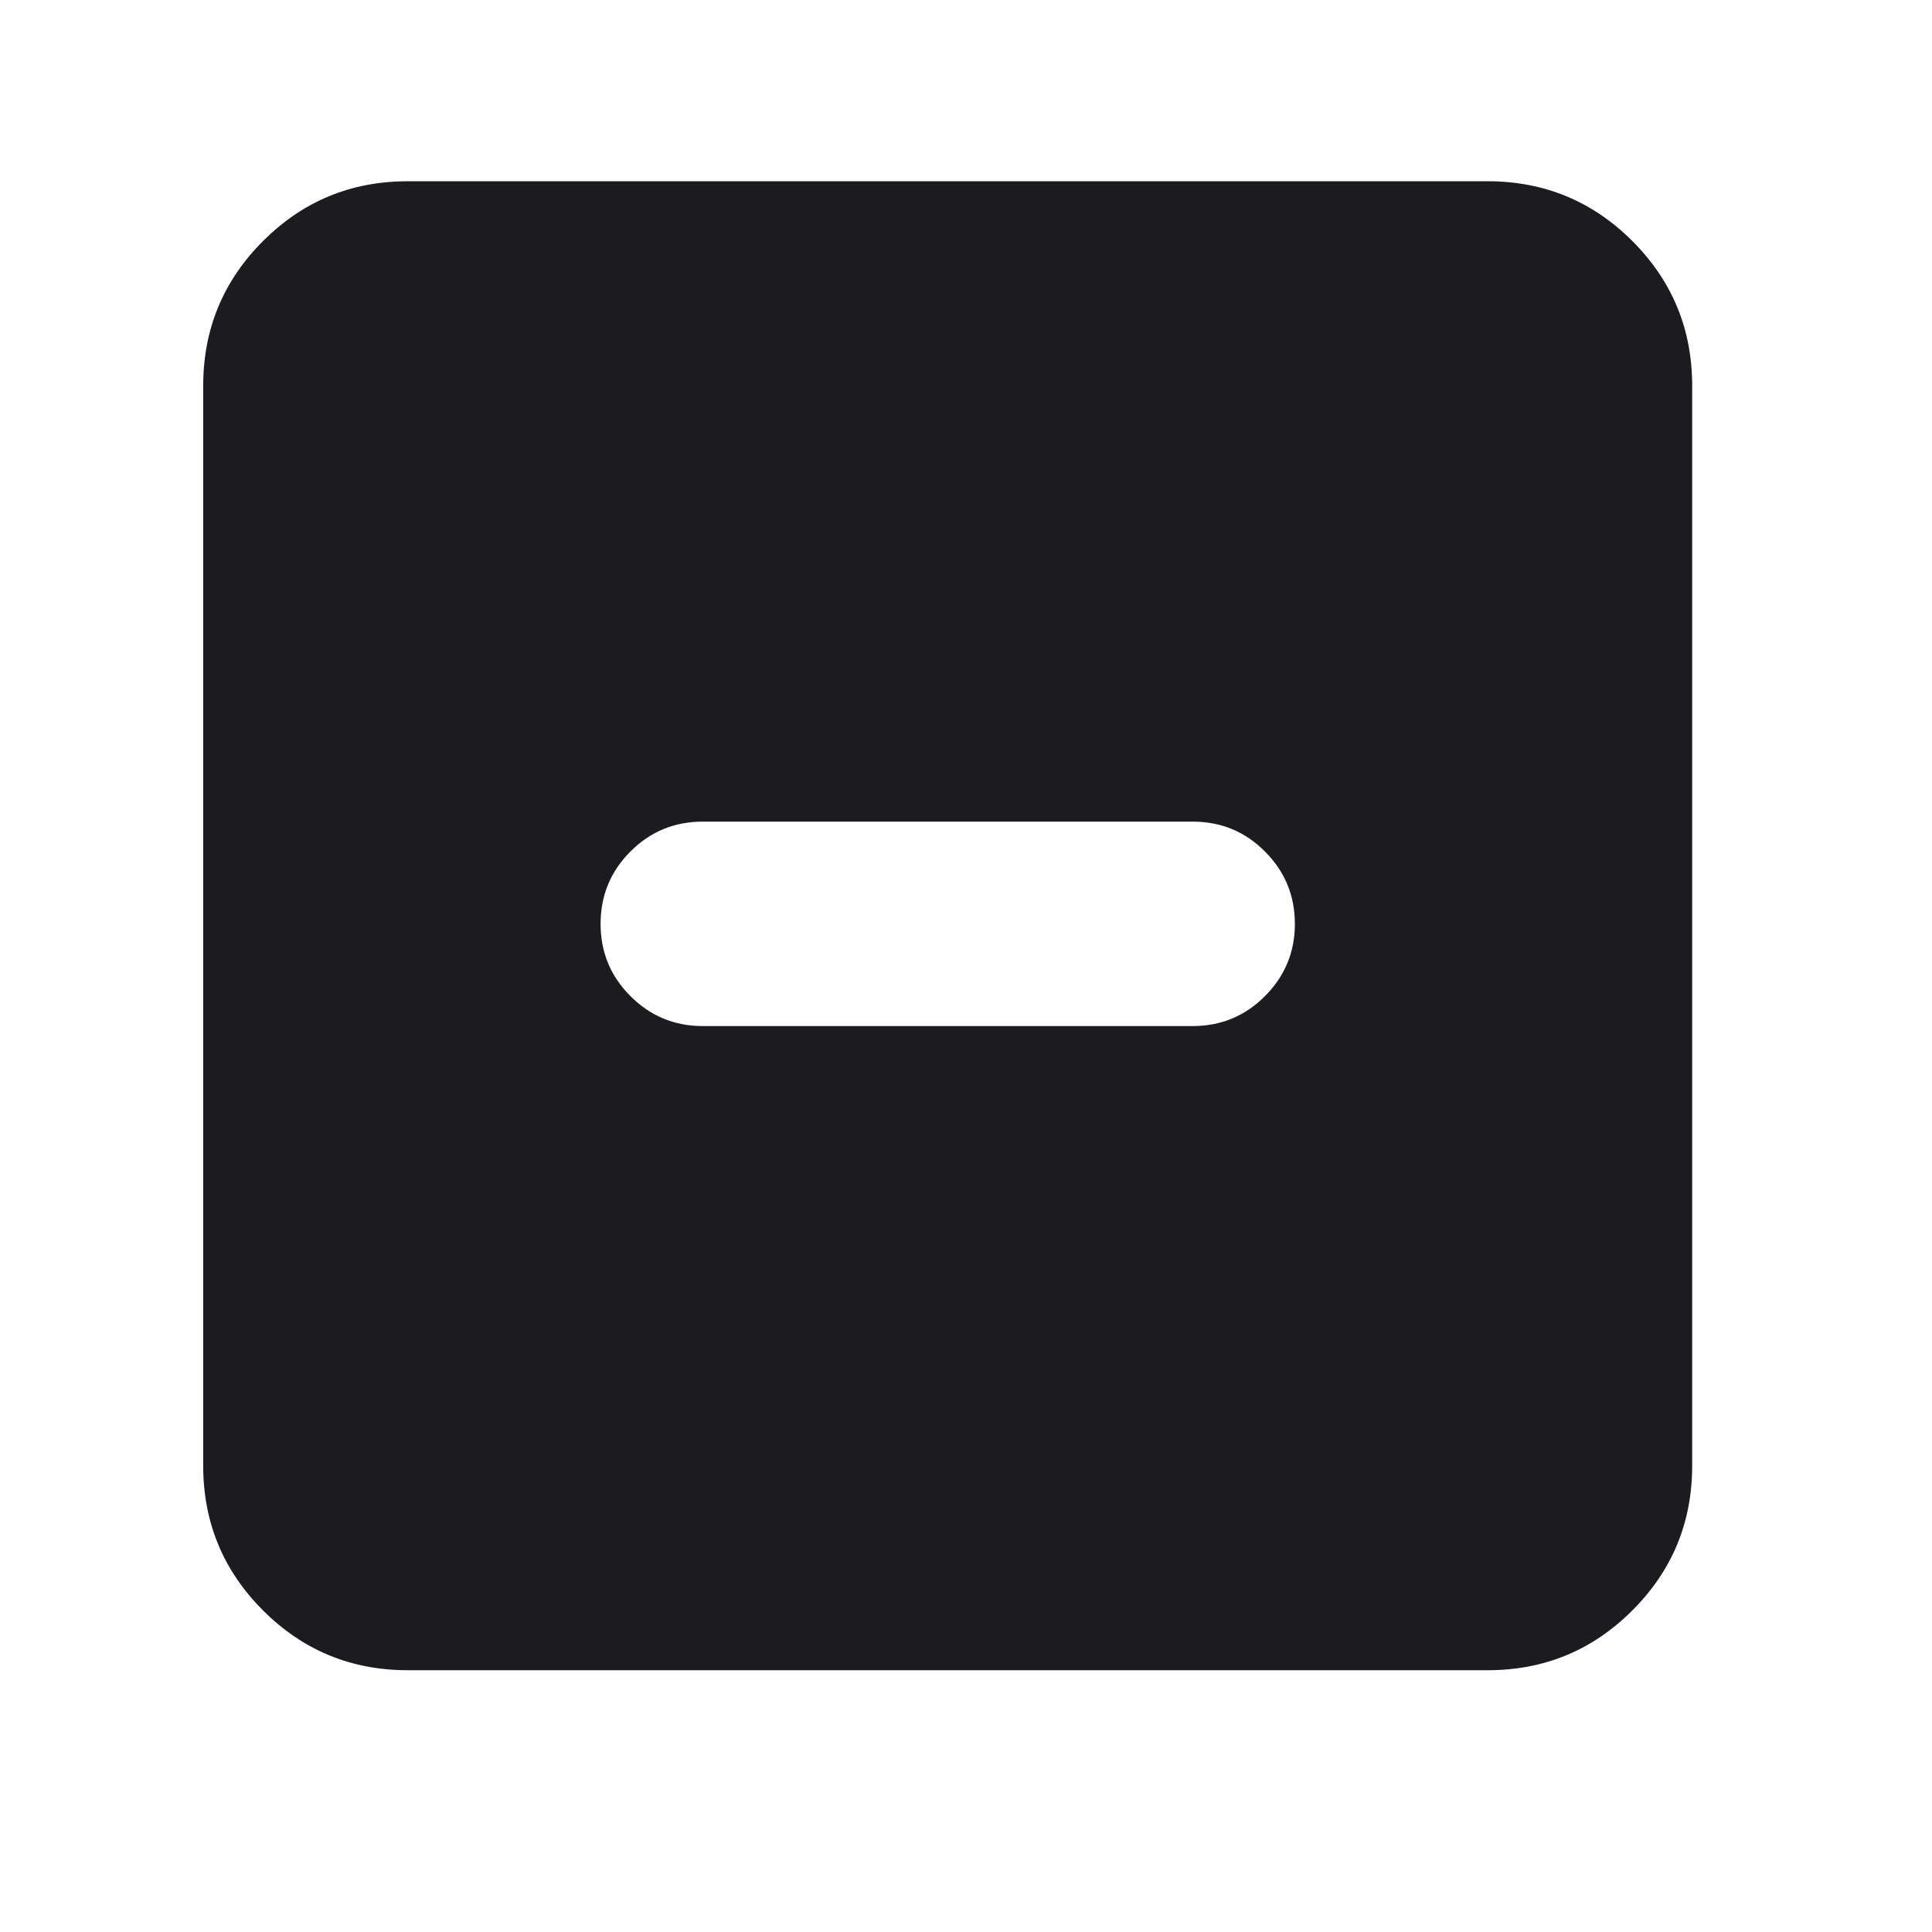
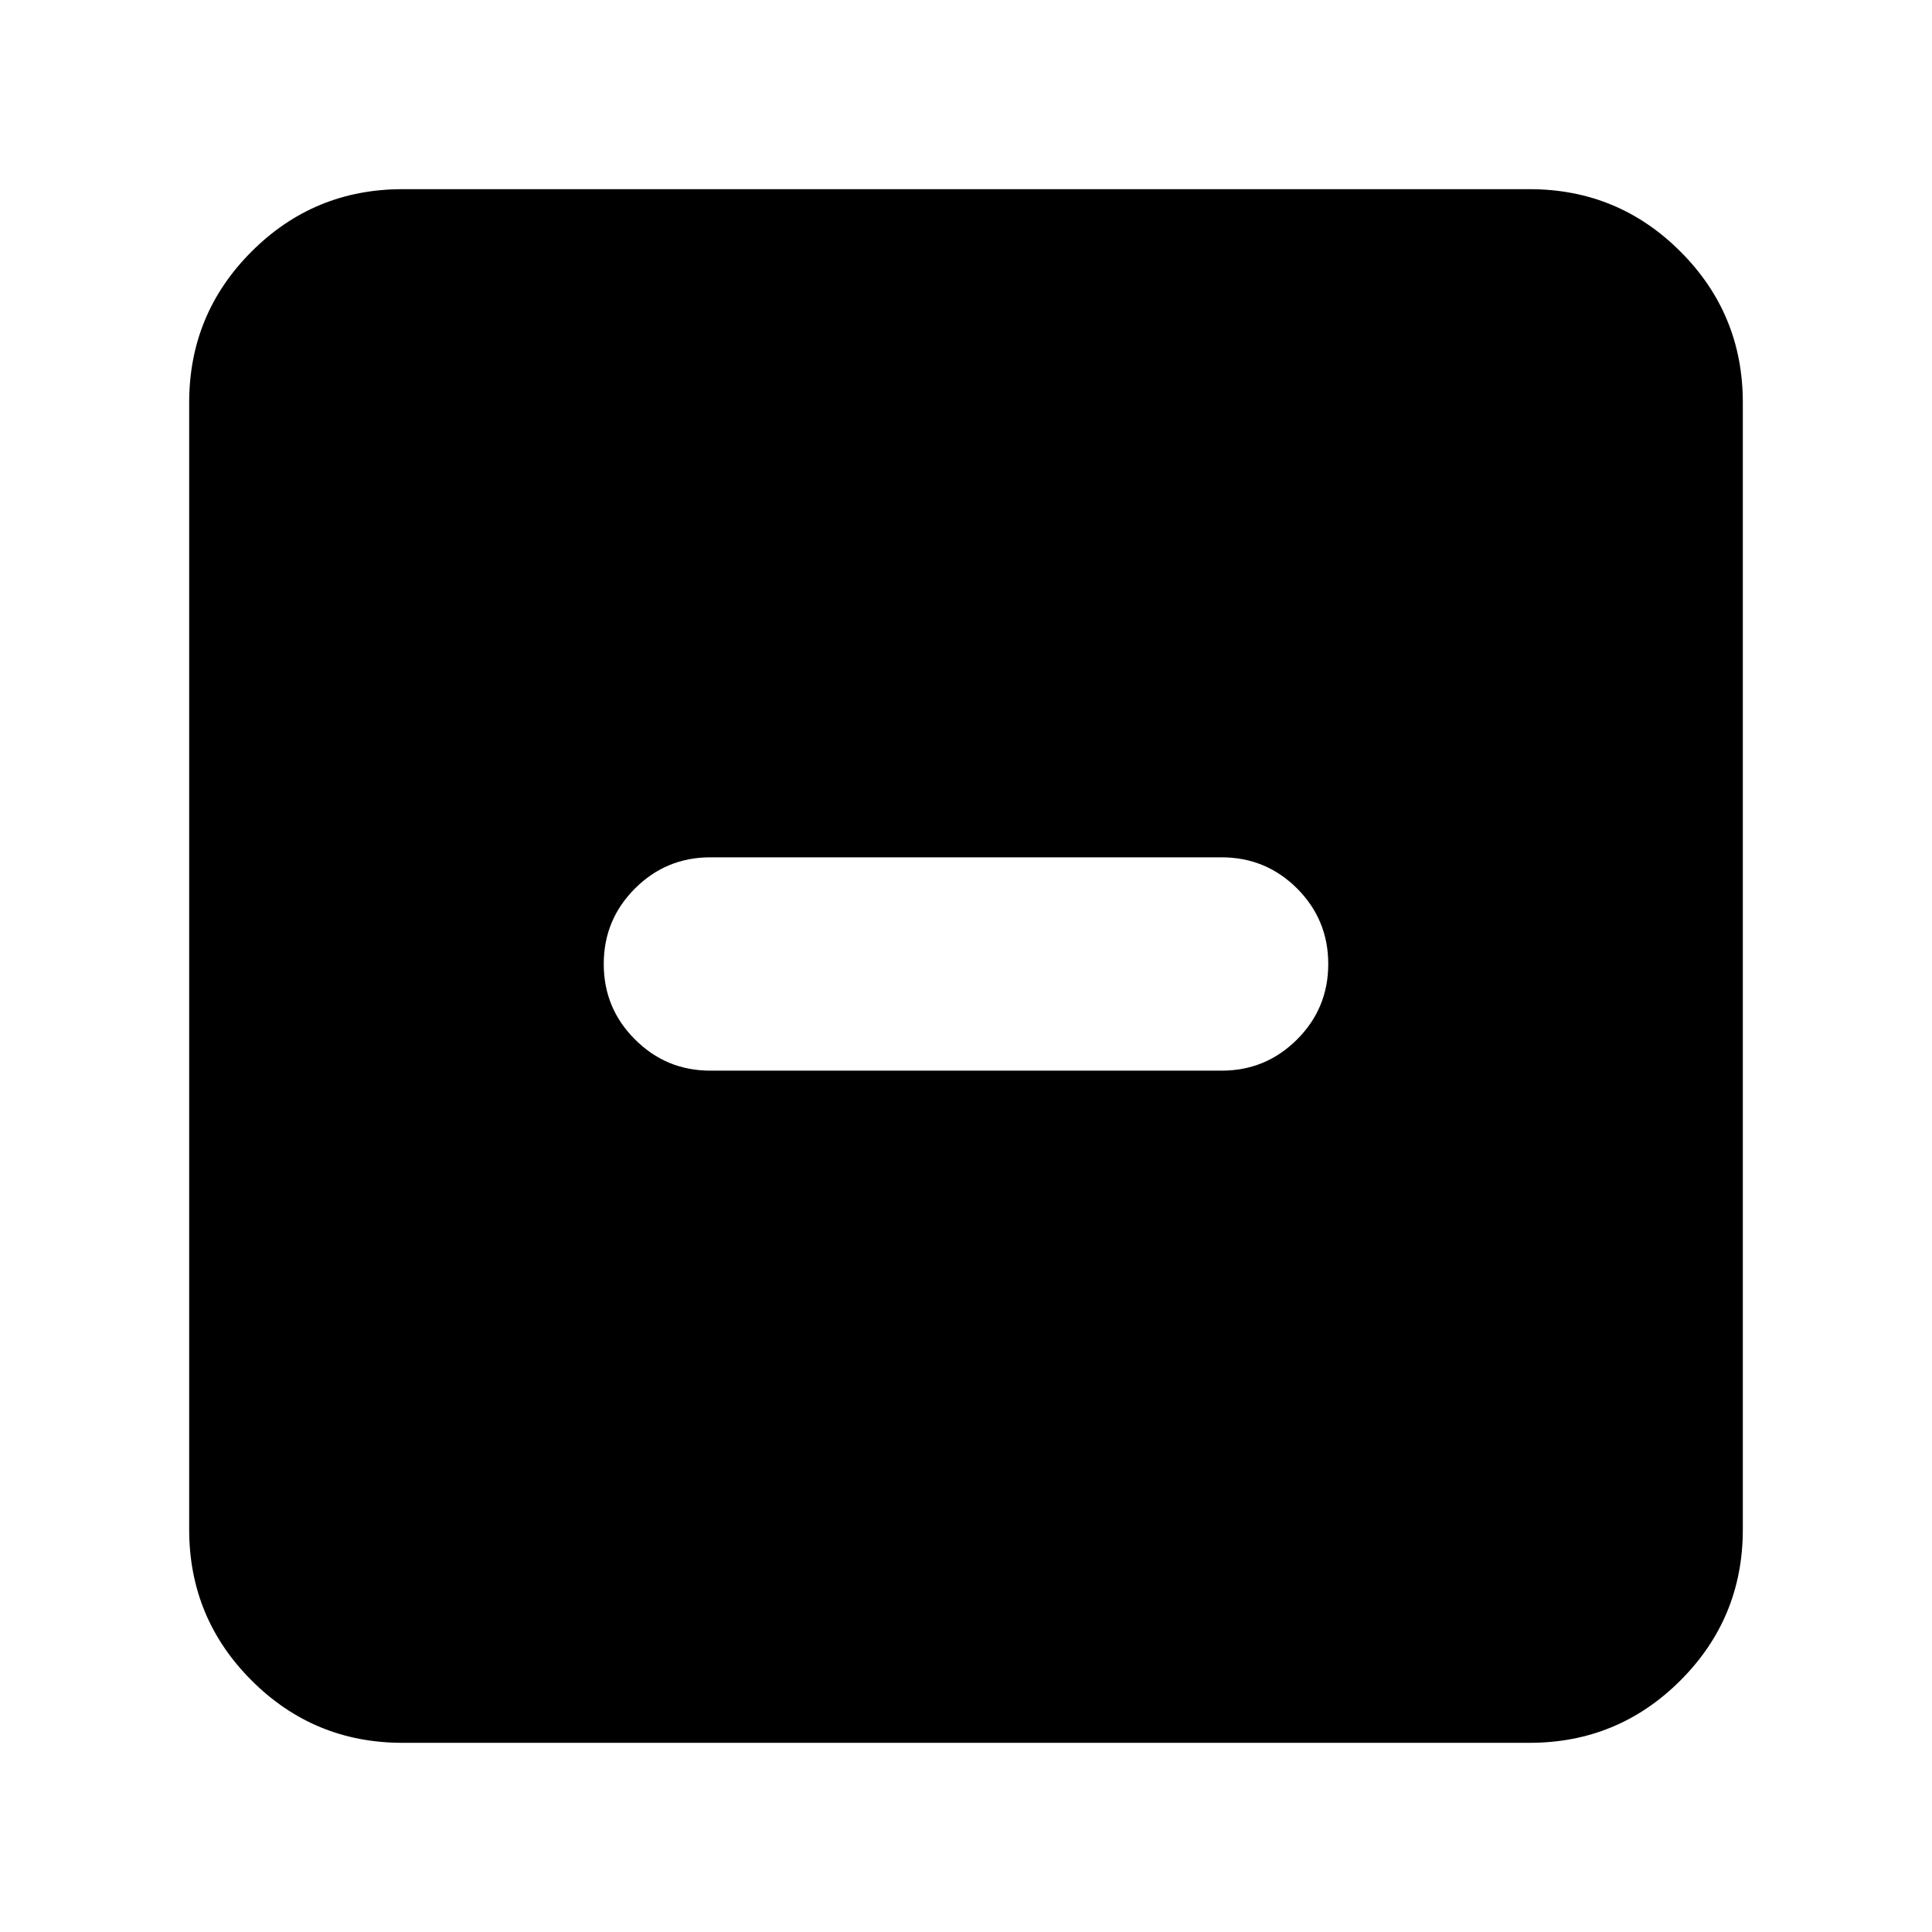
- <svg xmlns="http://www.w3.org/2000/svg" width="22" height="22" viewBox="0 0 22 22" fill="none">
-   <mask id="mask0_306_110" style="mask-type:alpha" maskUnits="userSpaceOnUse" x="0" y="0" width="22" height="22">
-     <rect x="0.25" width="21.083" height="21.083" fill="#D9D9D9" />
+ <svg xmlns="http://www.w3.org/2000/svg" width="24" height="24" viewBox="0 0 24 24" fill="none">
+   <mask id="mask0_737_1302" style="mask-type:alpha" maskUnits="userSpaceOnUse" x="0" y="0" width="24" height="24">
+     <rect width="24" height="24" fill="black" />
  </mask>
-   <g mask="url(#mask0_306_110)">
-     <path d="M8.003 11.684H13.581C13.903 11.684 14.178 11.57 14.404 11.343C14.631 11.116 14.745 10.842 14.745 10.52C14.745 10.198 14.631 9.923 14.404 9.696C14.178 9.469 13.903 9.356 13.581 9.356H8.003C7.68 9.356 7.406 9.469 7.179 9.696C6.952 9.923 6.839 10.198 6.839 10.52C6.839 10.842 6.952 11.116 7.179 11.343C7.406 11.57 7.68 11.684 8.003 11.684ZM4.642 19.019C3.998 19.019 3.449 18.792 2.995 18.338C2.541 17.884 2.314 17.335 2.314 16.691V4.392C2.314 3.748 2.541 3.199 2.995 2.745C3.449 2.291 3.998 2.064 4.642 2.064H16.941C17.585 2.064 18.134 2.291 18.588 2.745C19.042 3.199 19.269 3.748 19.269 4.392V16.691C19.269 17.335 19.042 17.884 18.588 18.338C18.134 18.792 17.585 19.019 16.941 19.019H4.642Z" fill="#1C1B1F" />
+   <g mask="url(#mask0_737_1302)">
+     <path d="M8.825 13.3H15.175C15.542 13.3 15.854 13.171 16.113 12.912C16.371 12.654 16.5 12.342 16.5 11.975C16.5 11.608 16.371 11.296 16.113 11.037C15.854 10.779 15.542 10.65 15.175 10.65H8.825C8.458 10.65 8.146 10.779 7.888 11.037C7.629 11.296 7.5 11.608 7.5 11.975C7.5 12.342 7.629 12.654 7.888 12.912C8.146 13.171 8.458 13.3 8.825 13.3ZM5 21.65C4.267 21.65 3.642 21.392 3.125 20.875C2.608 20.358 2.35 19.733 2.35 19V5C2.35 4.267 2.608 3.642 3.125 3.125C3.642 2.608 4.267 2.35 5 2.35H19C19.733 2.35 20.358 2.608 20.875 3.125C21.392 3.642 21.65 4.267 21.65 5V19C21.65 19.733 21.392 20.358 20.875 20.875C20.358 21.392 19.733 21.65 19 21.65H5Z" fill="black" />
  </g>
</svg>
